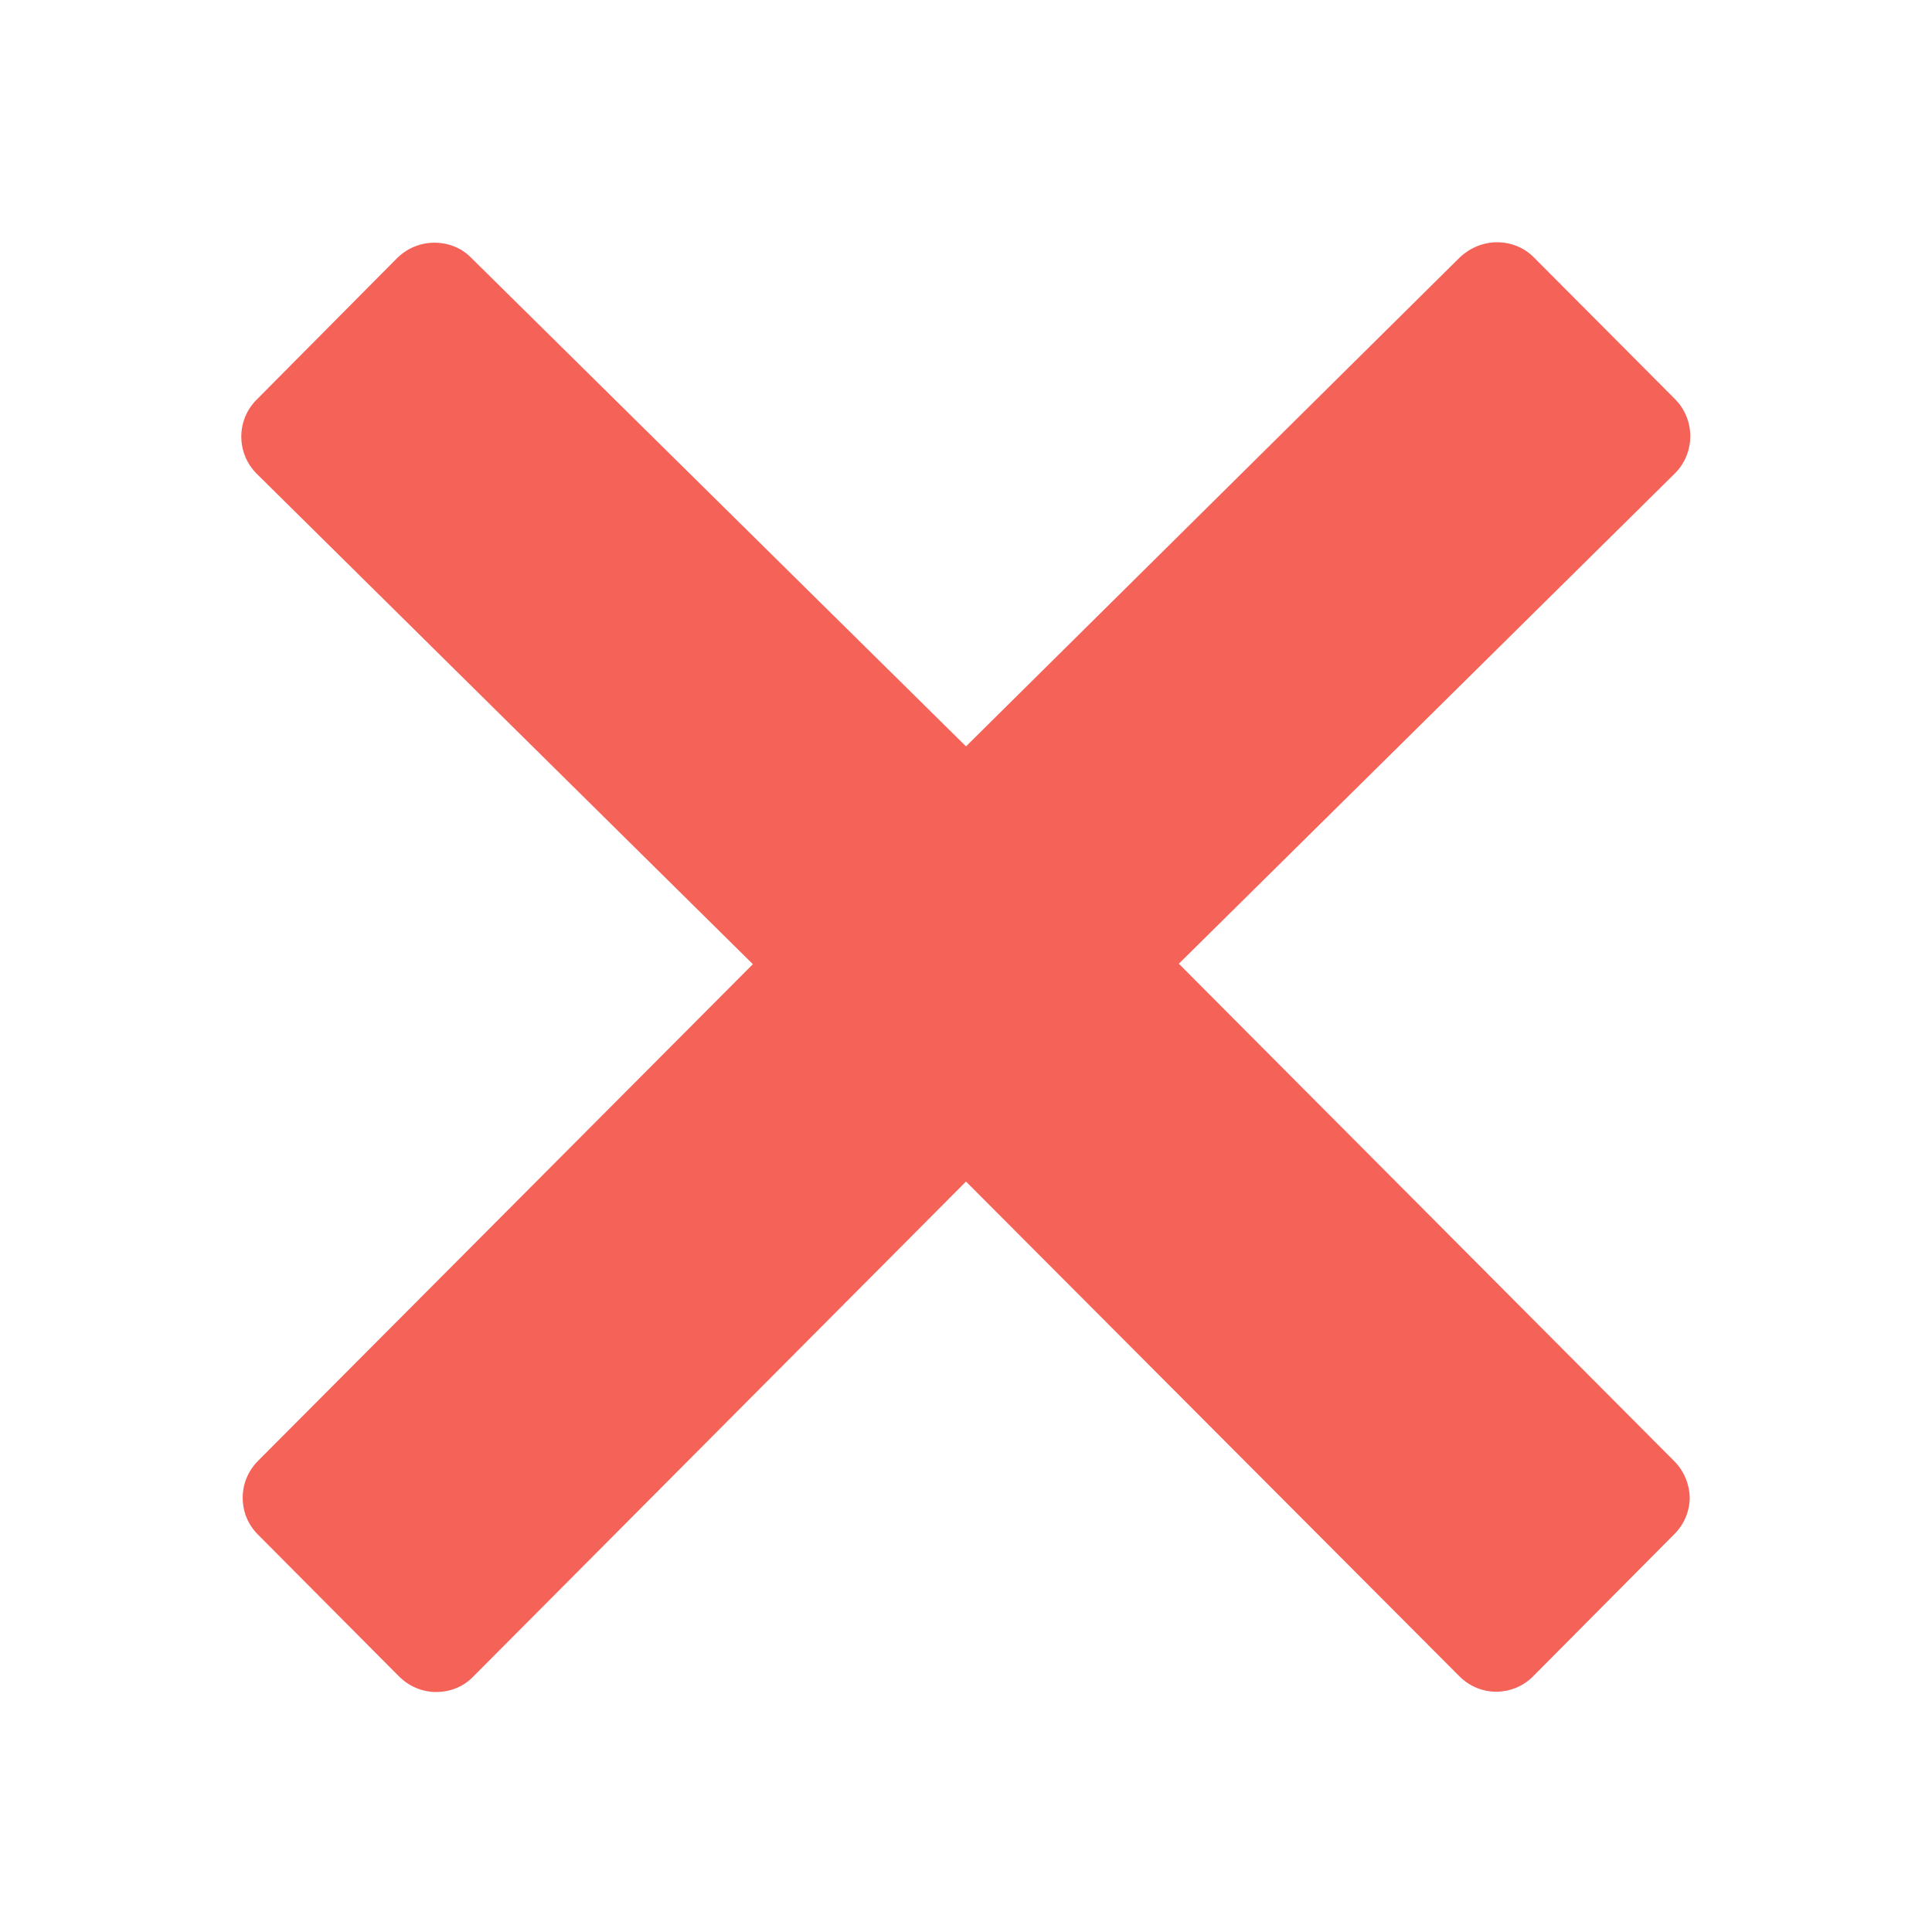
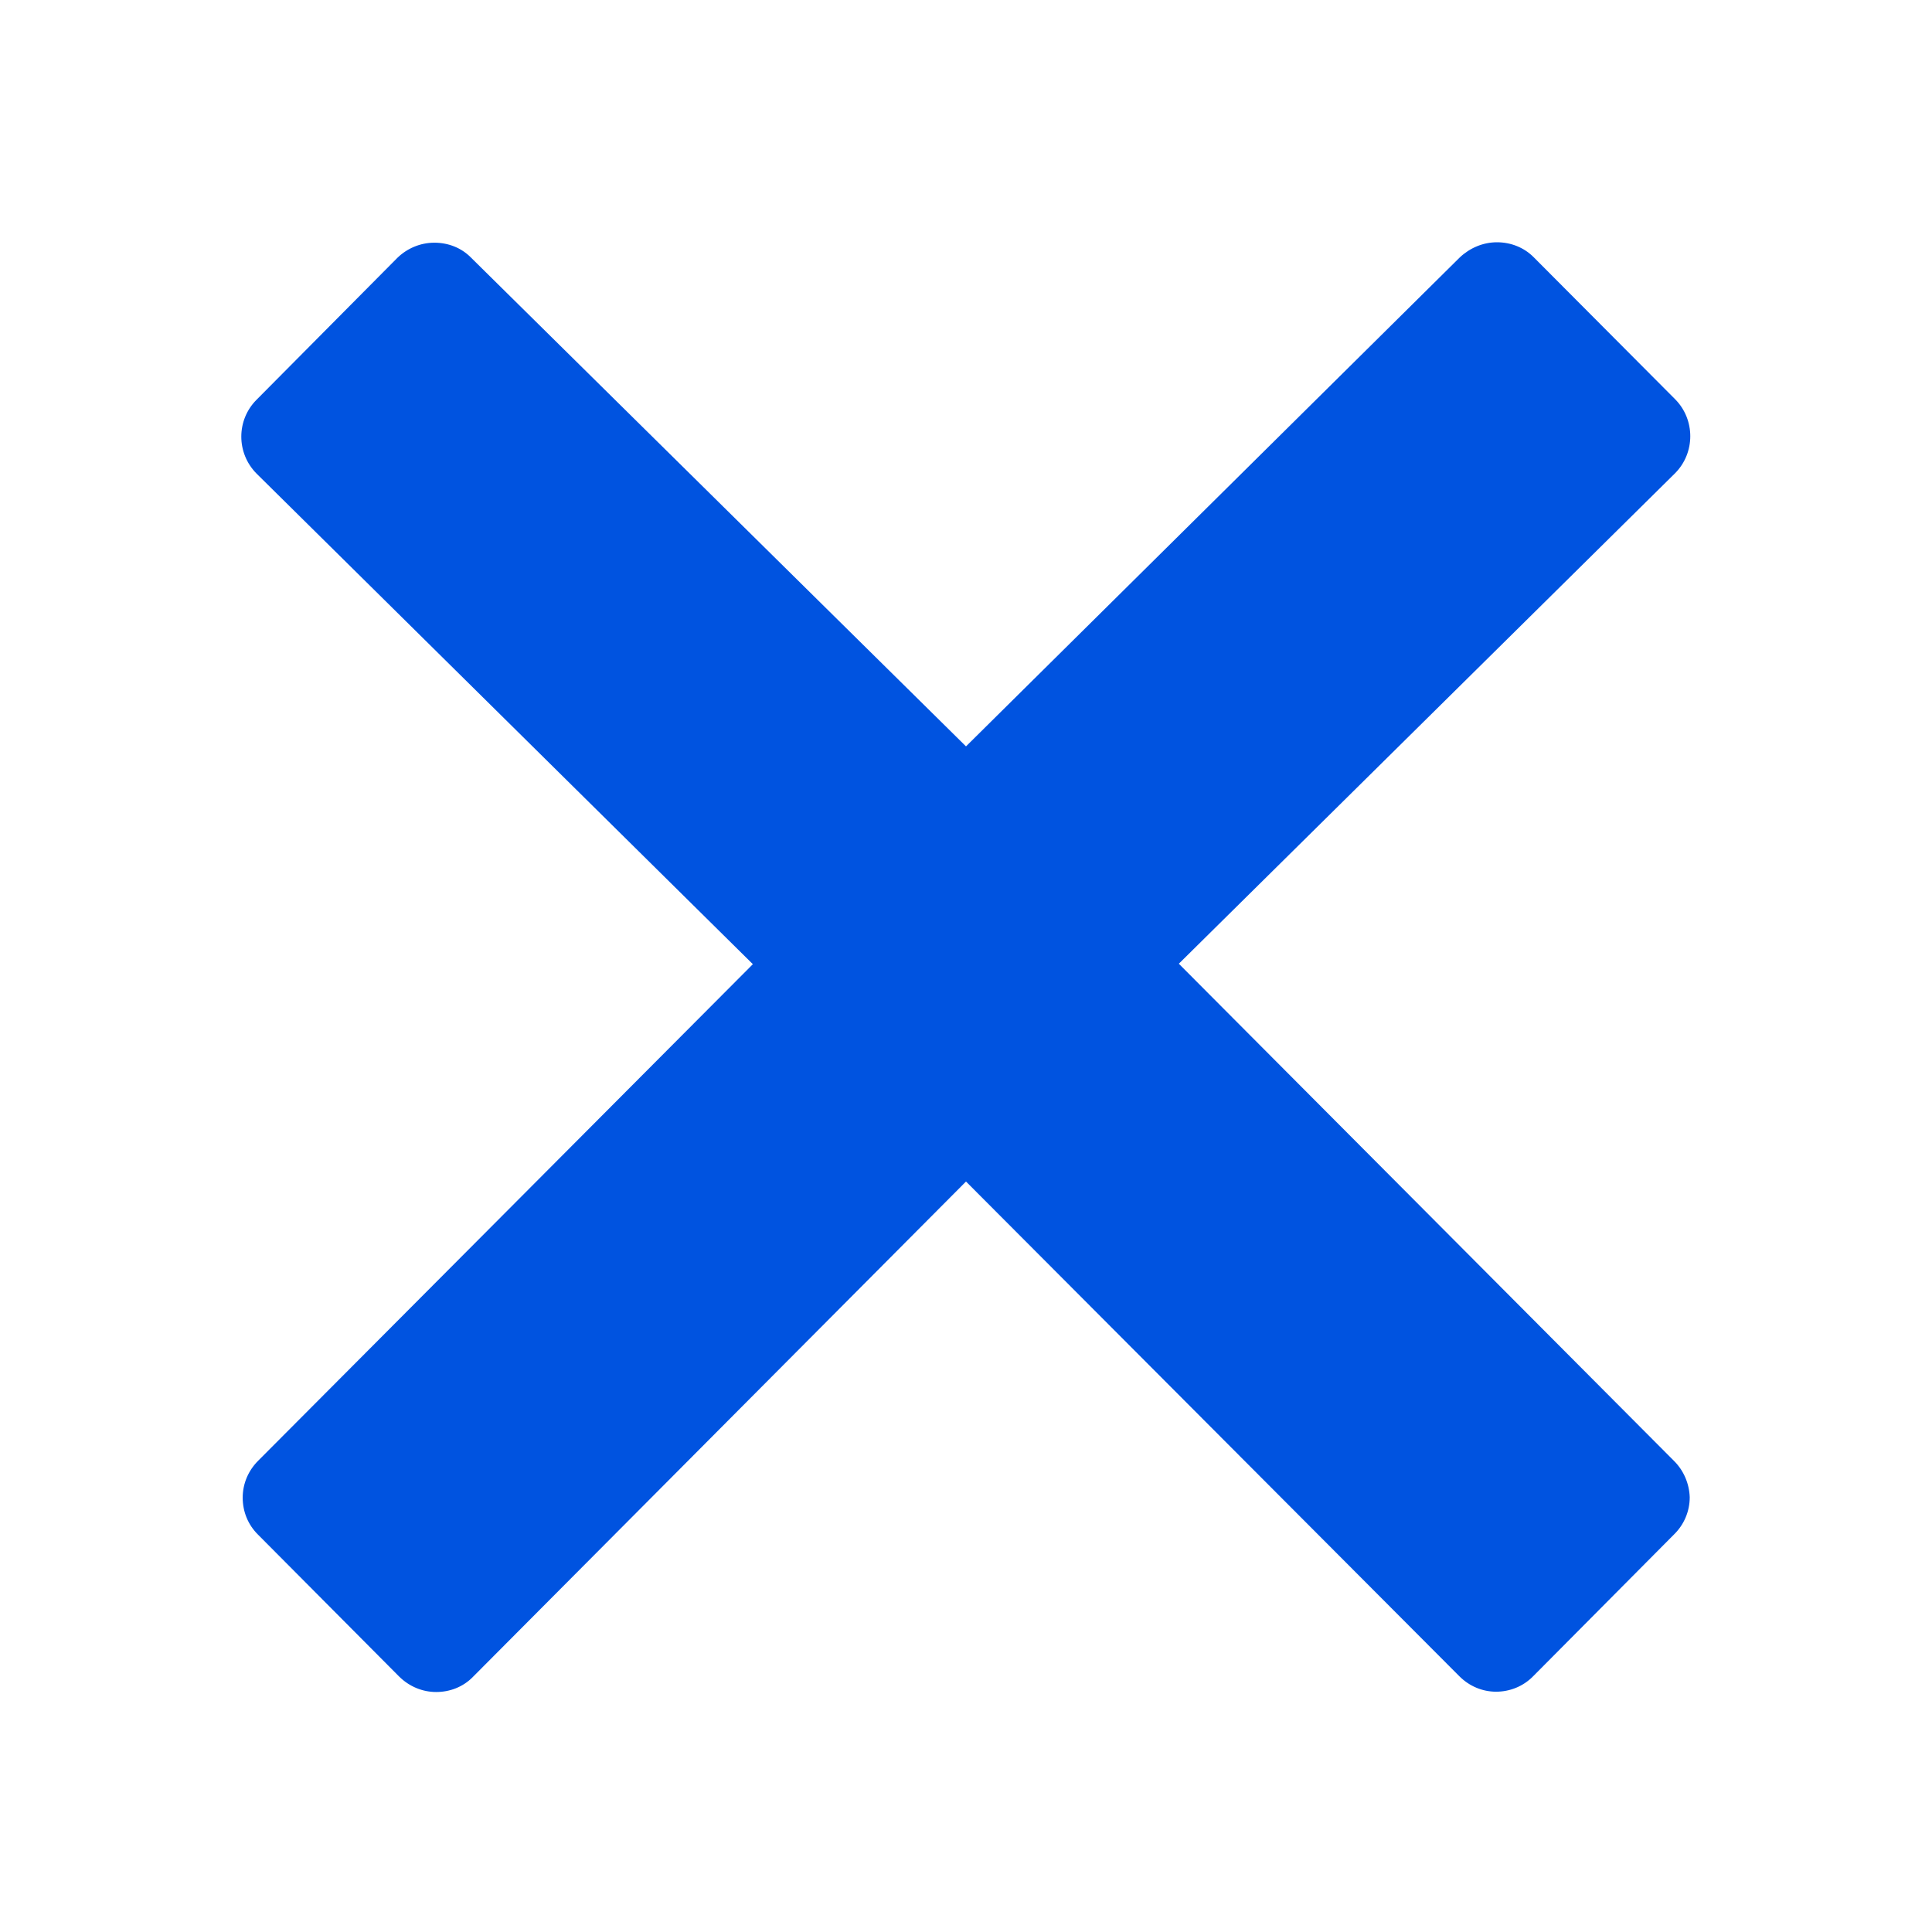
<svg xmlns="http://www.w3.org/2000/svg" width="50px" height="50px" viewBox="0 0 50 50" version="1.1">
  <g id="surface1">
-     <path style=" stroke:none;fill-rule:nonzero;fill:#F46258;fill-opacity:1;" d="M 43.32 37.805 L 30.508 24.941 L 43.352 12.246 C 43.875 11.719 43.875 10.859 43.352 10.332 L 39.695 6.66 C 39.445 6.406 39.102 6.27 38.742 6.27 C 38.379 6.27 38.039 6.418 37.781 6.66 L 25 19.316 L 12.195 6.672 C 11.945 6.414 11.602 6.281 11.242 6.281 C 10.879 6.281 10.539 6.426 10.285 6.672 L 6.641 10.344 C 6.113 10.871 6.113 11.727 6.641 12.258 L 19.484 24.953 L 6.68 37.805 C 6.426 38.059 6.281 38.398 6.281 38.758 C 6.281 39.121 6.418 39.461 6.68 39.719 L 10.332 43.391 C 10.598 43.652 10.938 43.789 11.289 43.789 C 11.633 43.789 11.984 43.664 12.246 43.391 L 25 30.578 L 37.766 43.379 C 38.027 43.641 38.367 43.781 38.719 43.781 C 39.062 43.781 39.414 43.652 39.68 43.379 L 43.328 39.707 C 43.586 39.453 43.73 39.109 43.73 38.75 C 43.719 38.398 43.574 38.055 43.32 37.805 Z M 43.32 37.805 " />
+     <path style=" stroke:none;fill-rule:nonzero;fill:#0053e0;fill-opacity:1;" d="M 43.32 37.805 L 30.508 24.941 L 43.352 12.246 C 43.875 11.719 43.875 10.859 43.352 10.332 L 39.695 6.66 C 39.445 6.406 39.102 6.27 38.742 6.27 C 38.379 6.27 38.039 6.418 37.781 6.66 L 25 19.316 L 12.195 6.672 C 11.945 6.414 11.602 6.281 11.242 6.281 C 10.879 6.281 10.539 6.426 10.285 6.672 L 6.641 10.344 C 6.113 10.871 6.113 11.727 6.641 12.258 L 19.484 24.953 L 6.68 37.805 C 6.426 38.059 6.281 38.398 6.281 38.758 C 6.281 39.121 6.418 39.461 6.68 39.719 L 10.332 43.391 C 10.598 43.652 10.938 43.789 11.289 43.789 C 11.633 43.789 11.984 43.664 12.246 43.391 L 25 30.578 L 37.766 43.379 C 38.027 43.641 38.367 43.781 38.719 43.781 C 39.062 43.781 39.414 43.652 39.68 43.379 L 43.328 39.707 C 43.586 39.453 43.73 39.109 43.73 38.75 C 43.719 38.398 43.574 38.055 43.32 37.805 Z M 43.32 37.805 " />
  </g>
</svg>
